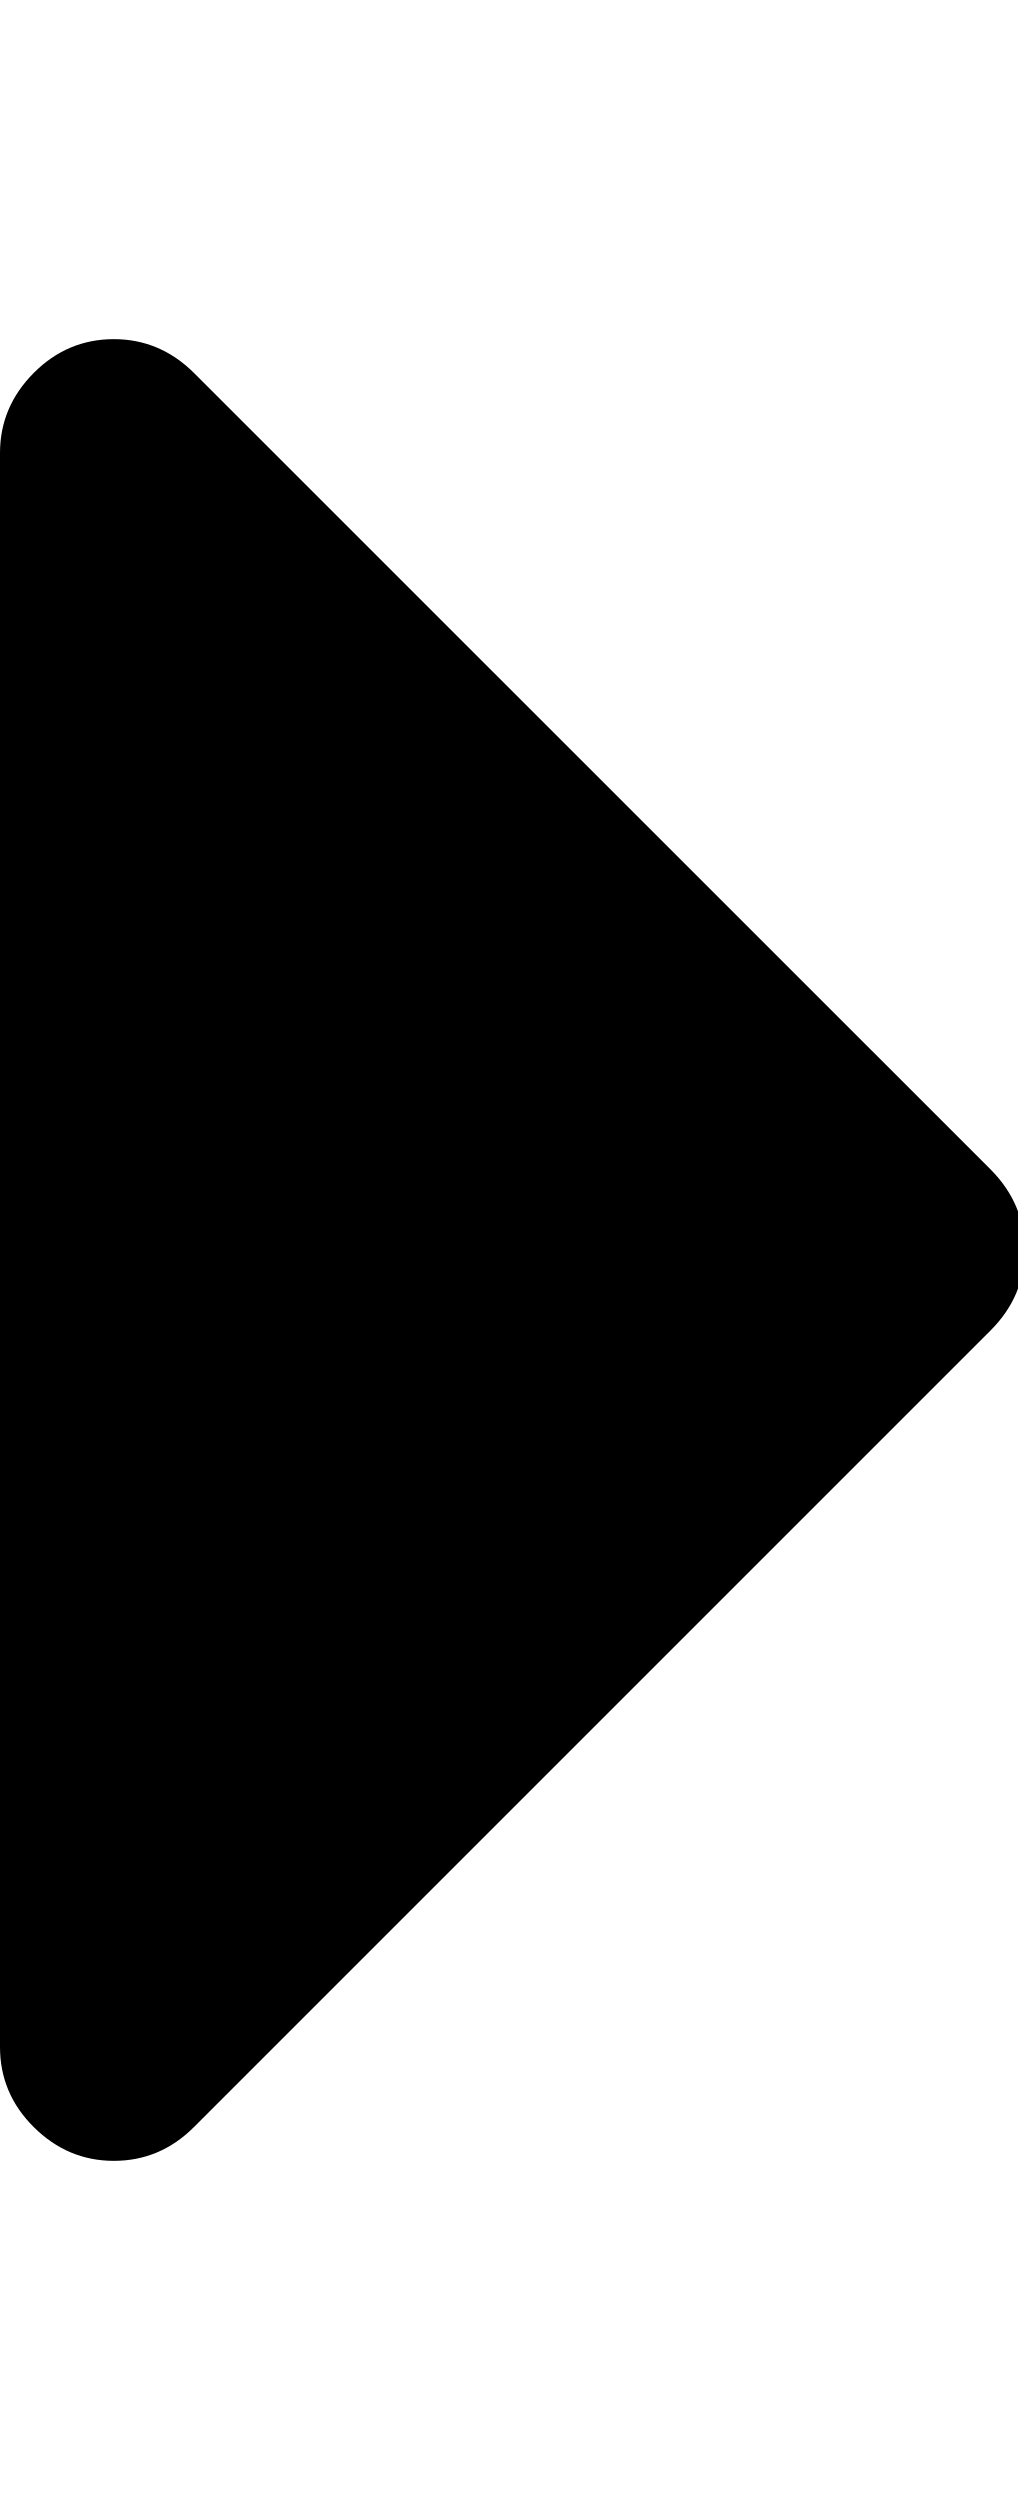
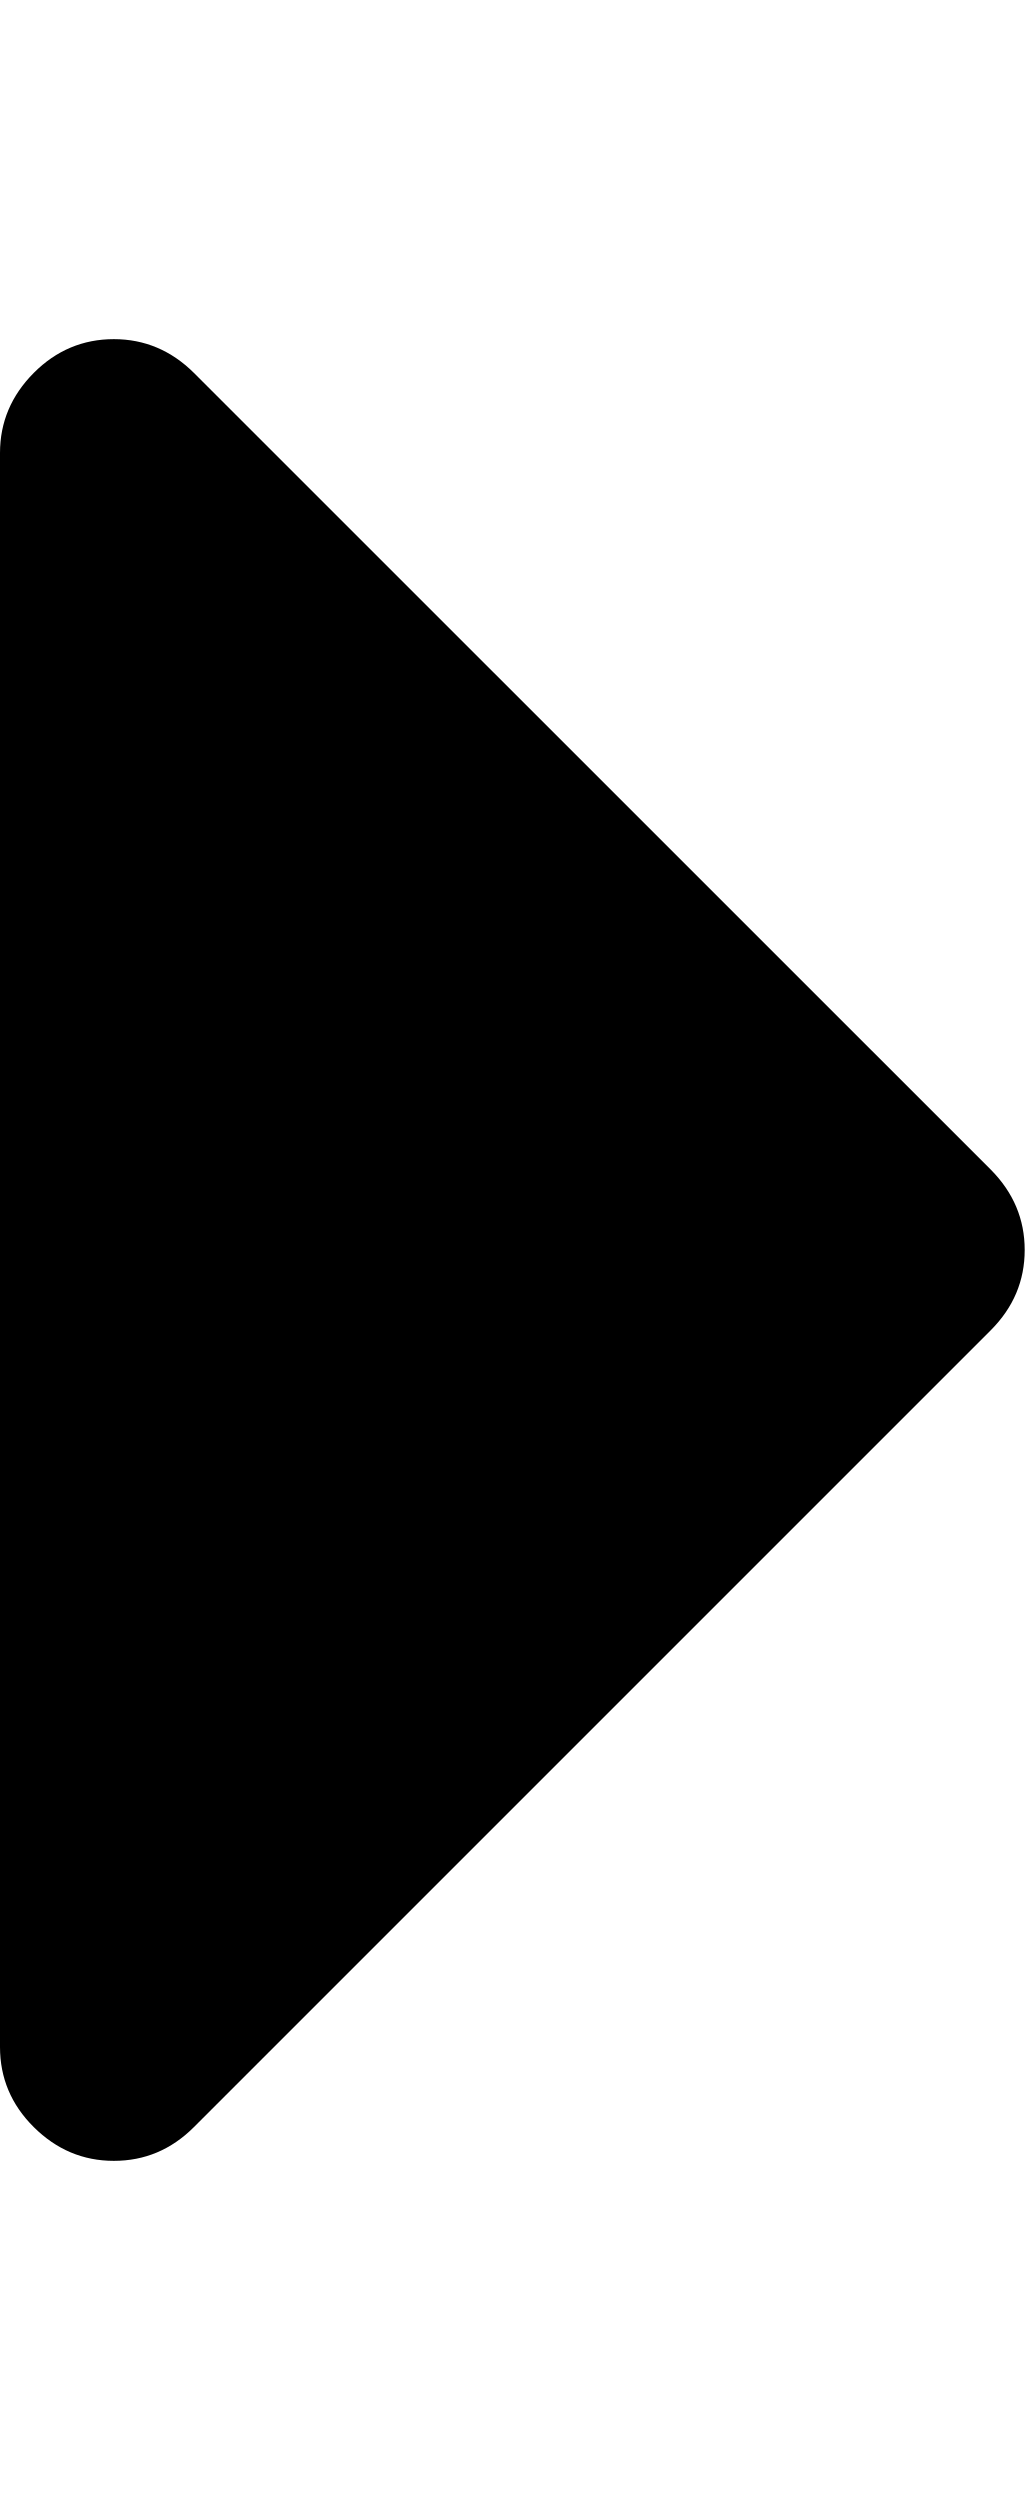
- <svg xmlns="http://www.w3.org/2000/svg" version="1.1" id="Calque_1" x="0px" y="0px" viewBox="0 0 729.7 1792" style="enable-background:new 0 0 729.7 1792;" xml:space="preserve">
-   <path d="M734.5,896c0,22.1-8.1,41.2-24.2,57.4L139,1524.7c-16.2,16.2-35.3,24.2-57.4,24.2s-41.2-8.1-57.4-24.2  C8,1508.6,0,1489.4,0,1467.3V324.7c0-22.1,8.1-41.2,24.2-57.4s35.4-24.2,57.4-24.2s41.2,8.1,57.4,24.2l571.3,571.2  C726.4,854.8,734.5,873.9,734.5,896z" />
+ <svg xmlns="http://www.w3.org/2000/svg" version="1.1" id="Calque_1" x="0px" y="0px" viewBox="0 0 734.5 1792" style="enable-background:new 0 0 734.5 1792;" xml:space="preserve">
+   <path d="M734.5,896c0,22.1-8.1,41.2-24.2,57.4L139,1524.7c-16.2,16.2-35.3,24.2-57.4,24.2s-41.2-8.1-57.4-24.2S0,1489.4,0,1467.3  V324.7c0-22.1,8.1-41.2,24.2-57.4s35.4-24.2,57.4-24.2s41.2,8.1,57.4,24.2l571.3,571.2C726.4,854.8,734.5,873.9,734.5,896z" />
</svg>
